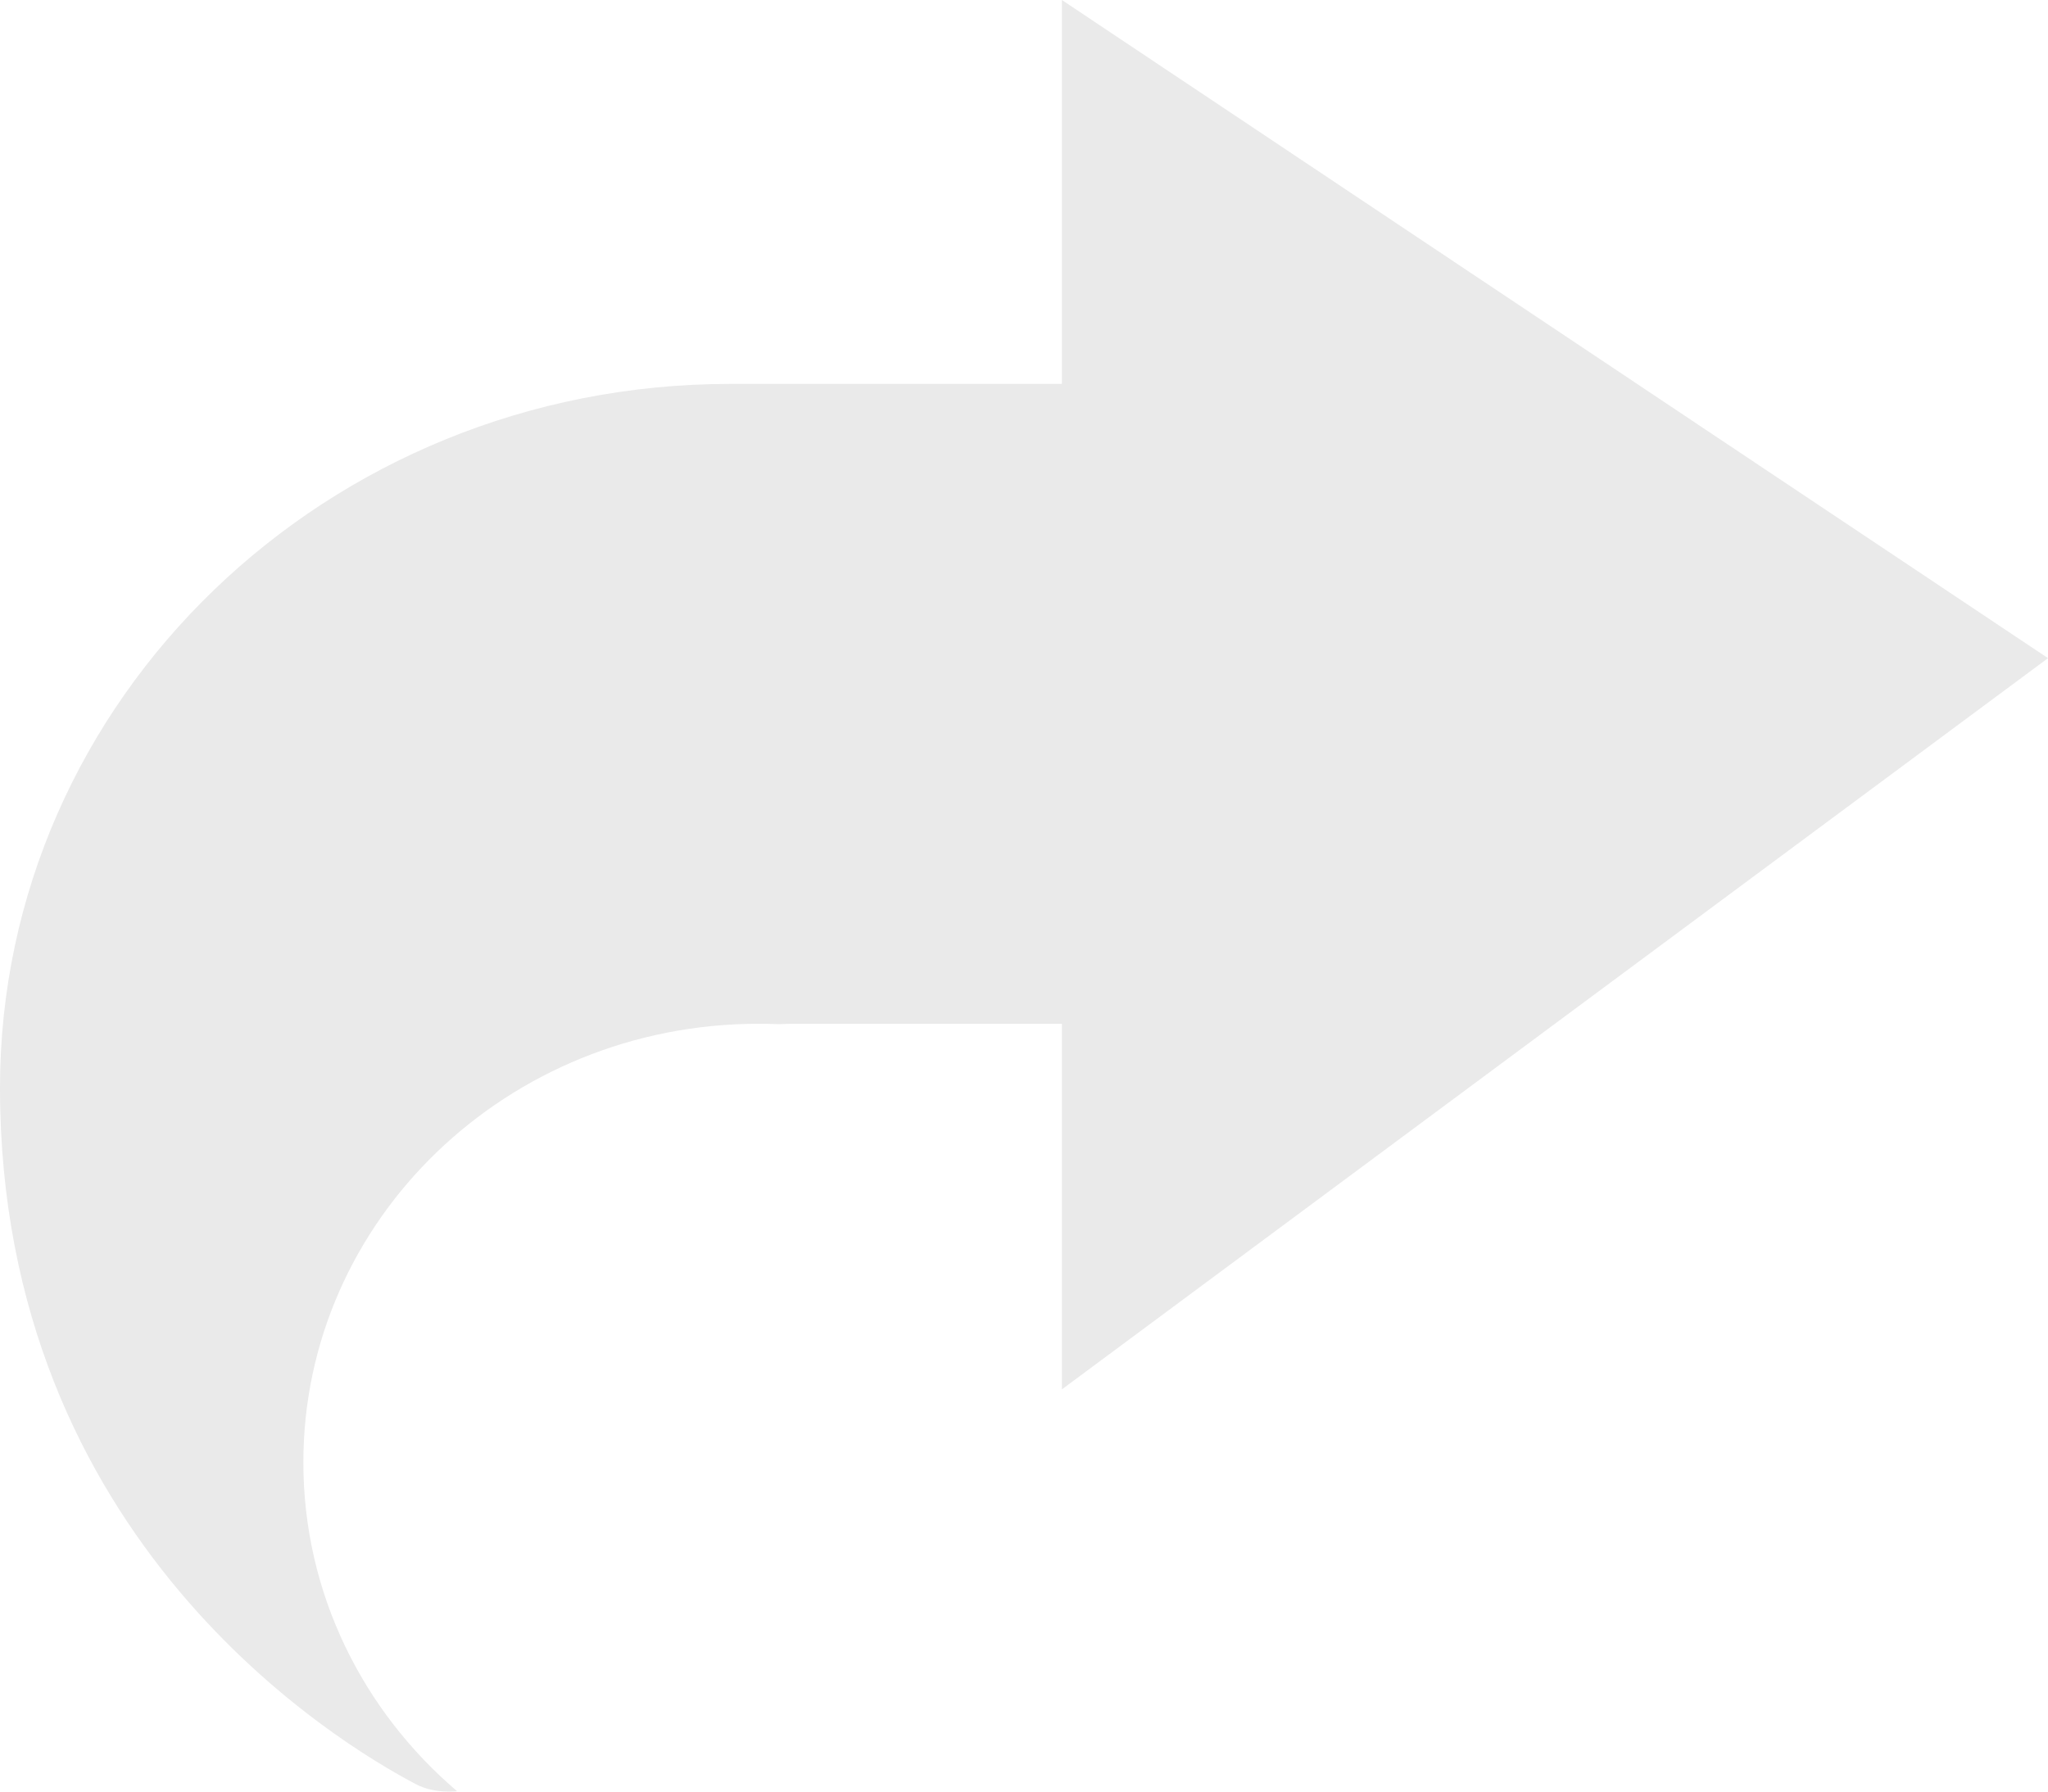
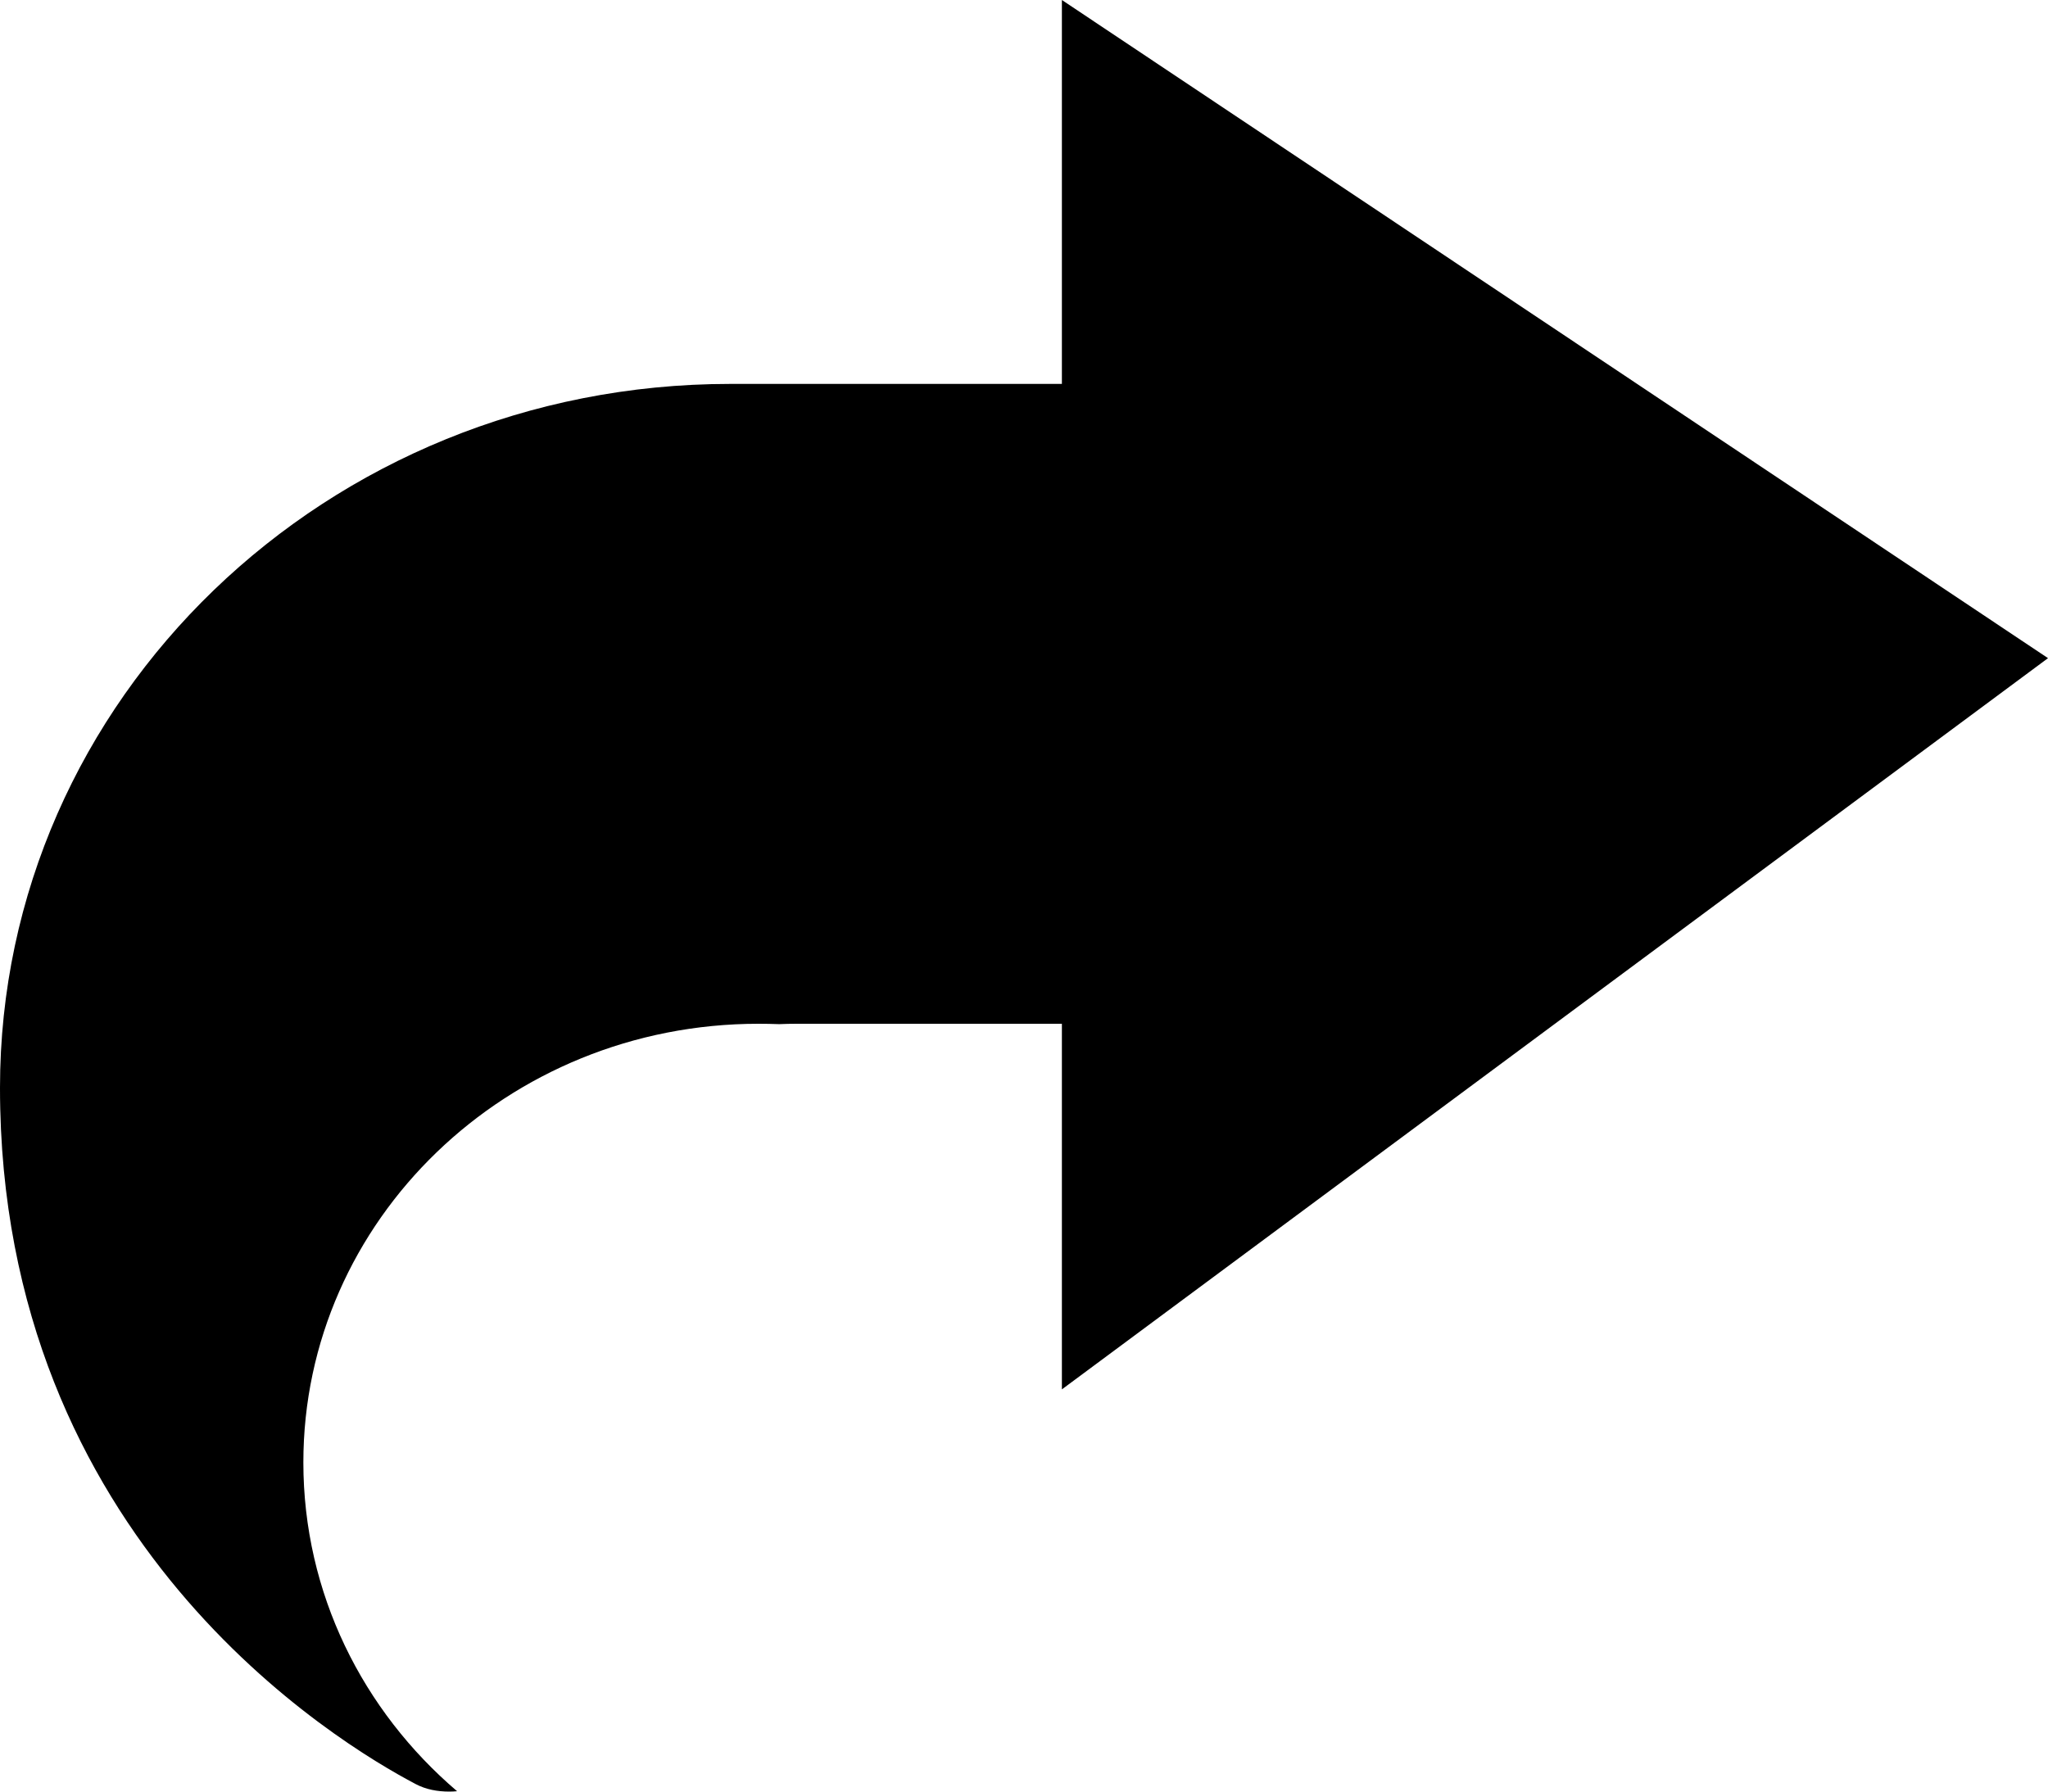
- <svg xmlns="http://www.w3.org/2000/svg" width="16" height="14" viewBox="0 0 16 14" fill="none">
-   <path fill-rule="evenodd" clip-rule="evenodd" d="M8.296 8V10.857L16 5.143L8.296 0V3H5.704C2.554 3 0 5.463 0 8.5C0 12.041 2.641 13.622 3.247 13.941C3.328 13.984 3.419 14 3.51 14C3.531 14 3.551 13.999 3.571 13.997C2.835 13.369 2.37 12.451 2.37 11.428C2.37 9.535 3.962 8 5.926 8C5.98 8 6.033 8.001 6.087 8.003C6.132 8.001 6.177 8 6.222 8H8.296Z" fill="#EAEAEA" />
+ <svg xmlns="http://www.w3.org/2000/svg" width="16" height="14" viewBox="0 0 16 14">
+   <path fill-rule="evenodd" clip-rule="evenodd" d="M8.296 8V10.857L16 5.143L8.296 0V3H5.704C2.554 3 0 5.463 0 8.5C0 12.041 2.641 13.622 3.247 13.941C3.328 13.984 3.419 14 3.51 14C3.531 14 3.551 13.999 3.571 13.997C2.835 13.369 2.37 12.451 2.37 11.428C2.37 9.535 3.962 8 5.926 8C5.98 8 6.033 8.001 6.087 8.003C6.132 8.001 6.177 8 6.222 8H8.296Z" />
</svg>
